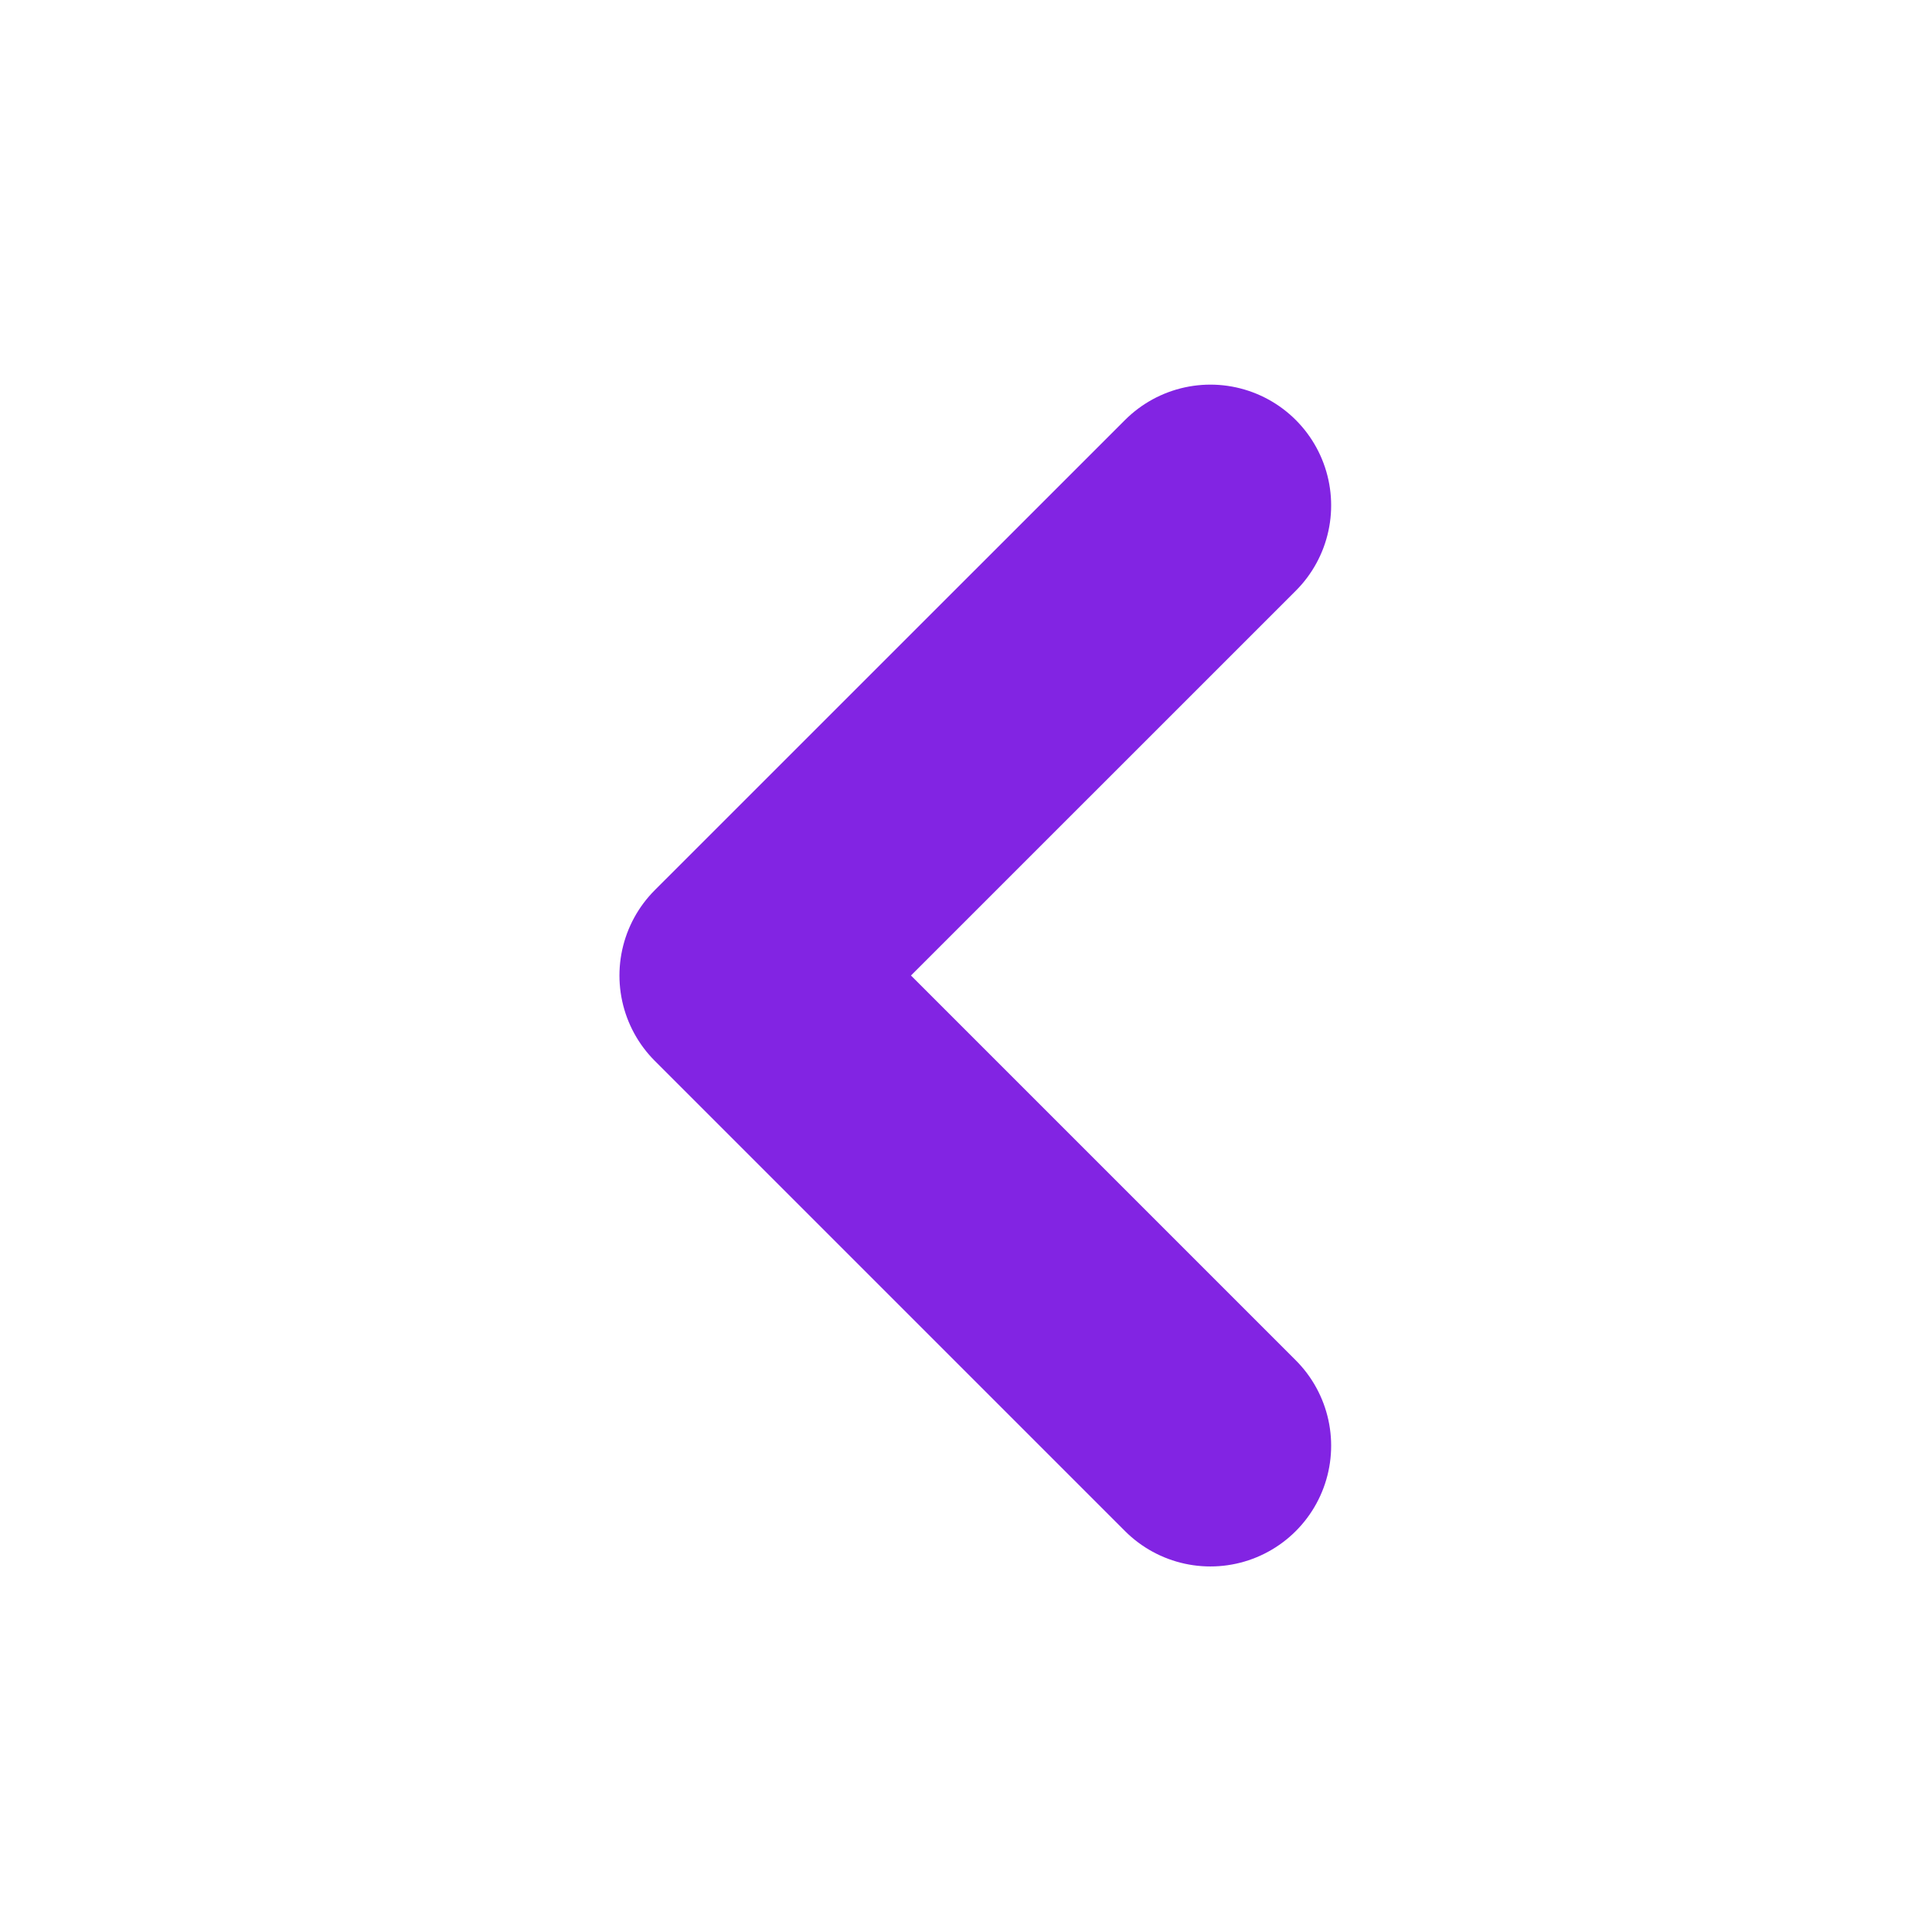
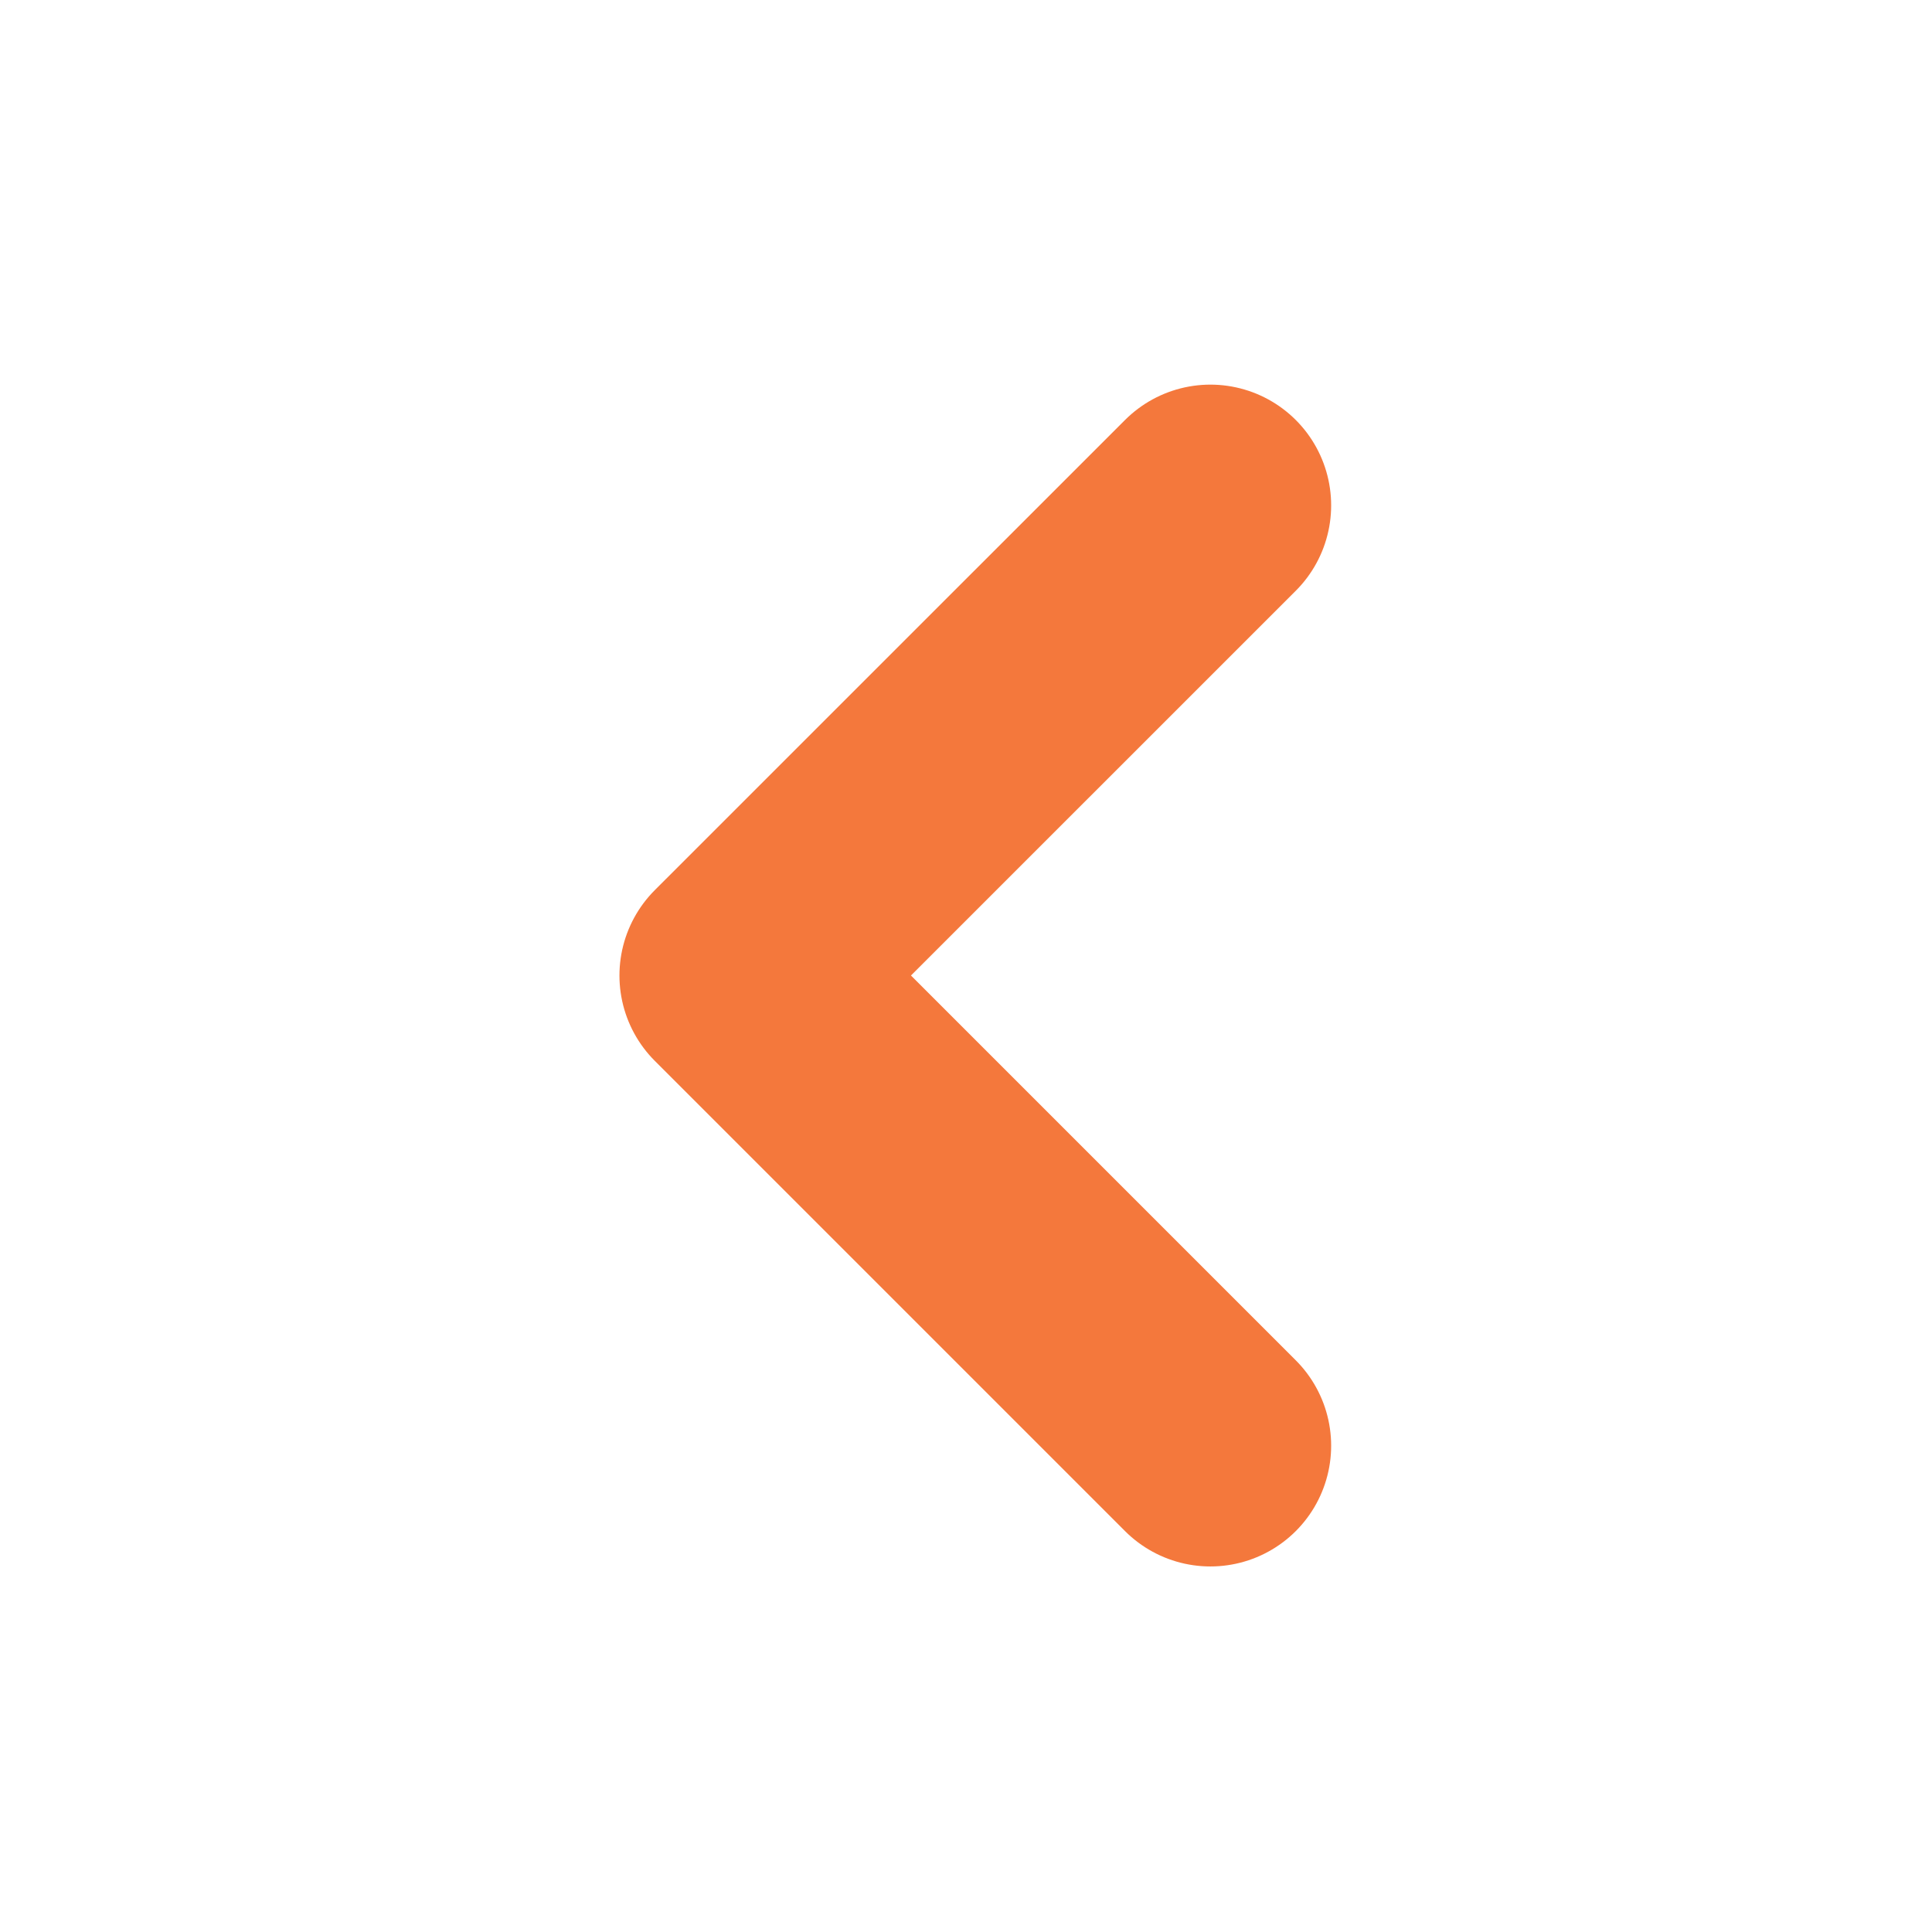
<svg xmlns="http://www.w3.org/2000/svg" width="24" height="24" viewBox="0 0 24 24" fill="none">
-   <path d="M15.036 6.278L9.195 12.118L15.036 17.959" stroke="#8224E3" stroke-width="3" stroke-linecap="round" stroke-linejoin="round" />
+   <path d="M15.036 6.278L9.195 12.118L15.036 17.959" stroke="#F4783C" stroke-width="3" stroke-linecap="round" stroke-linejoin="round" />
</svg>
